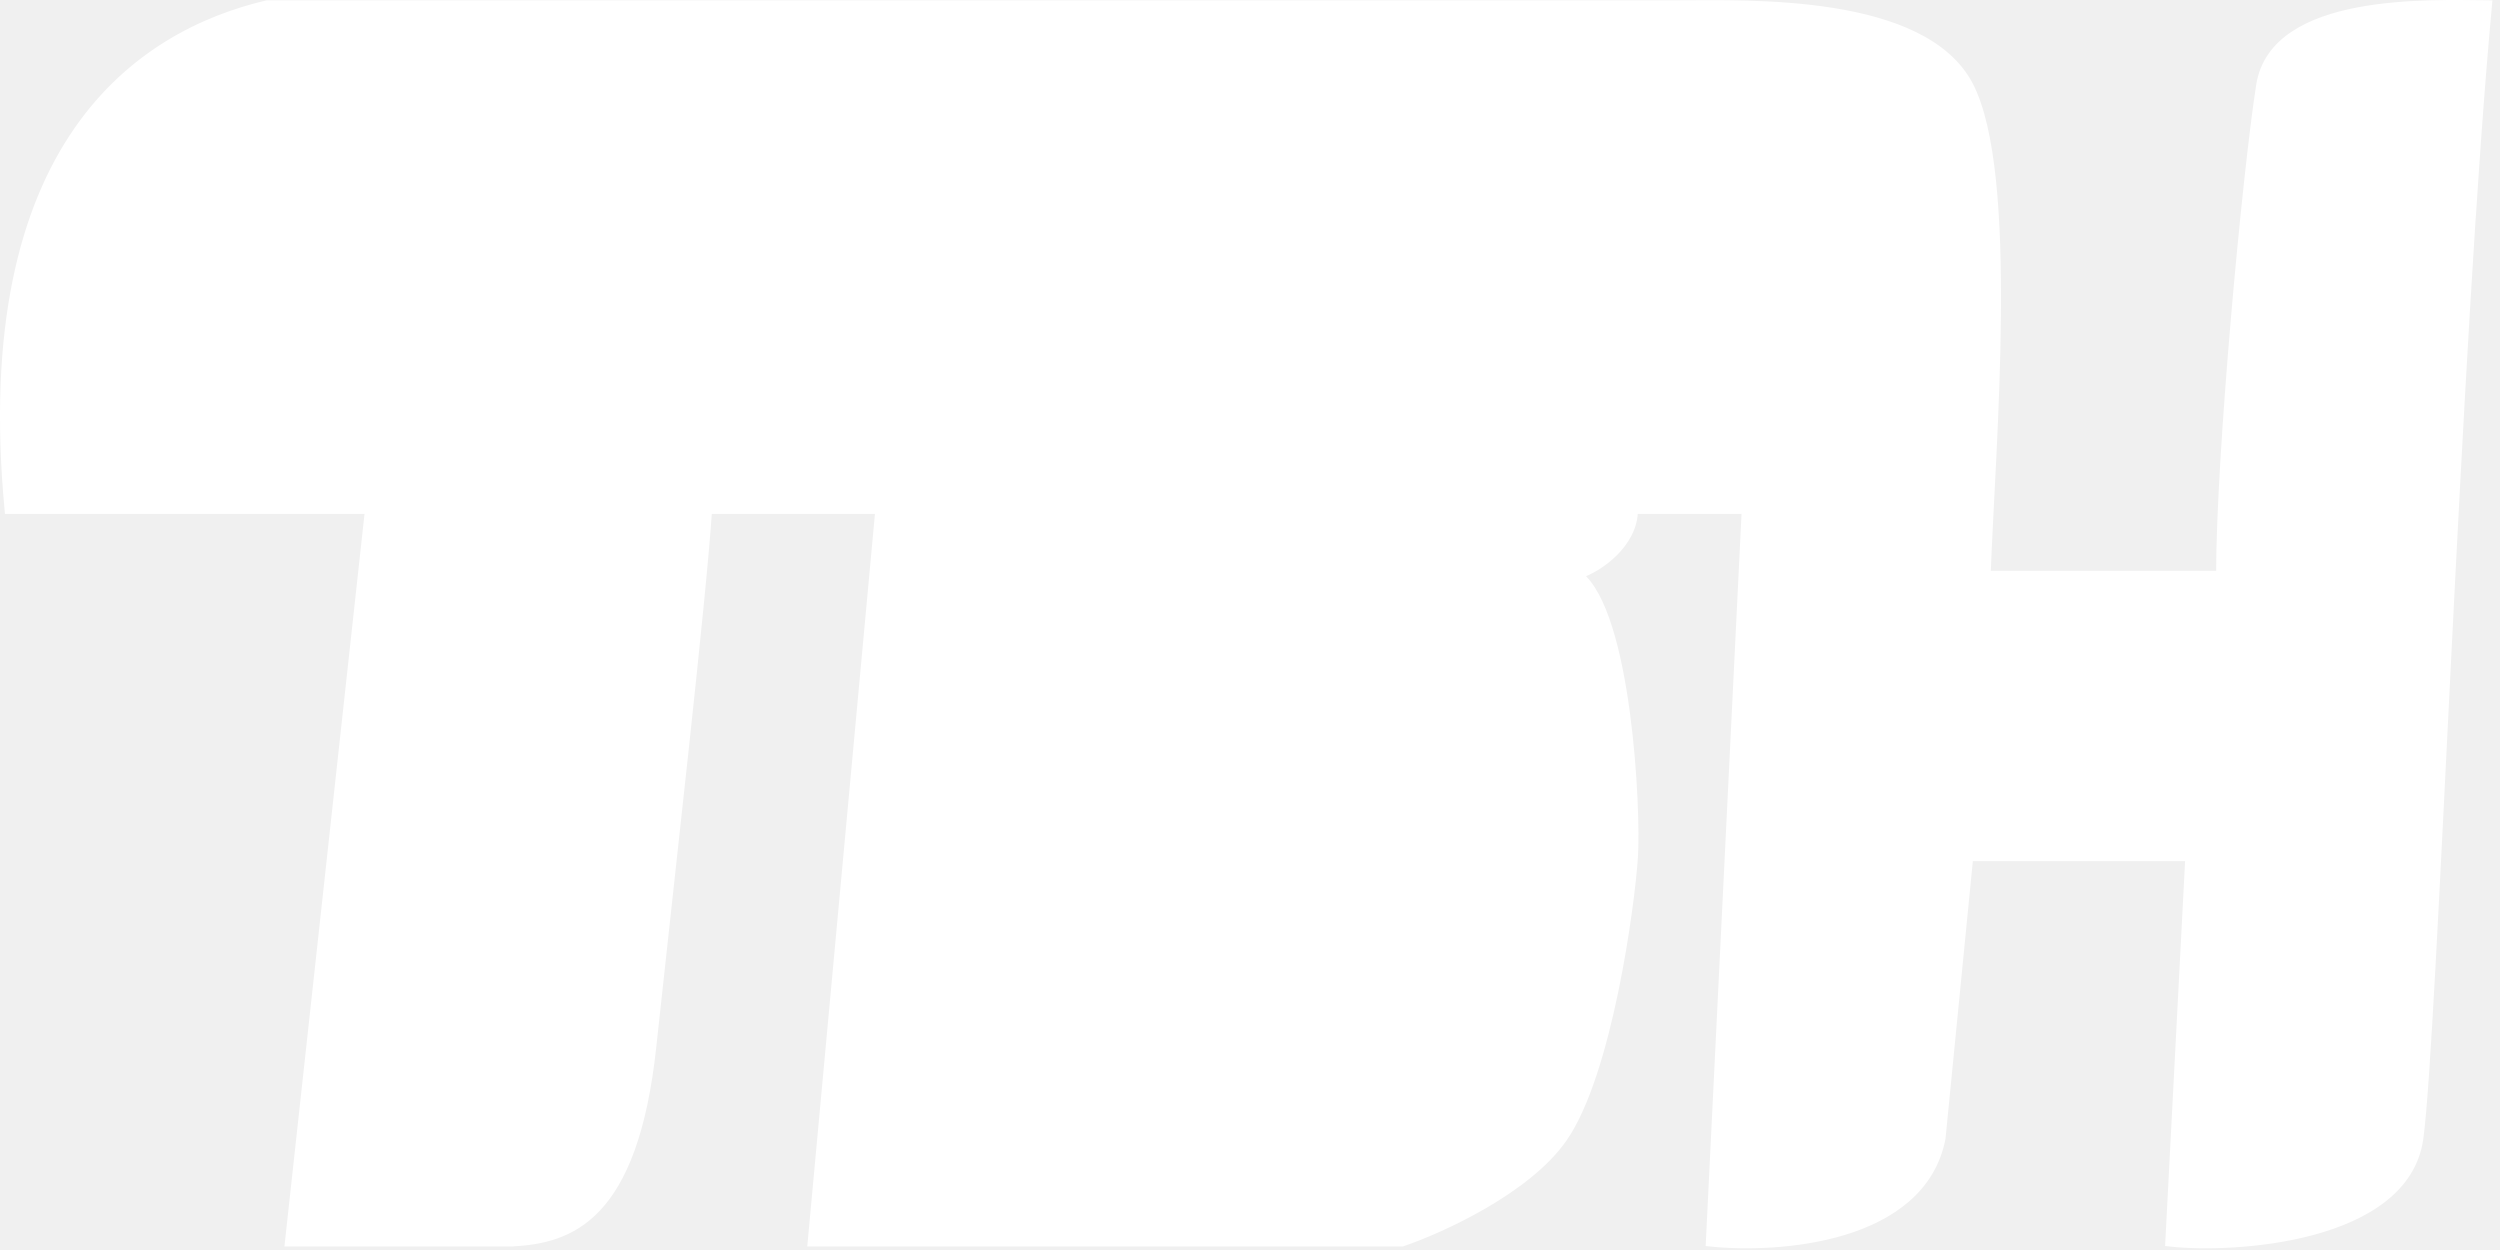
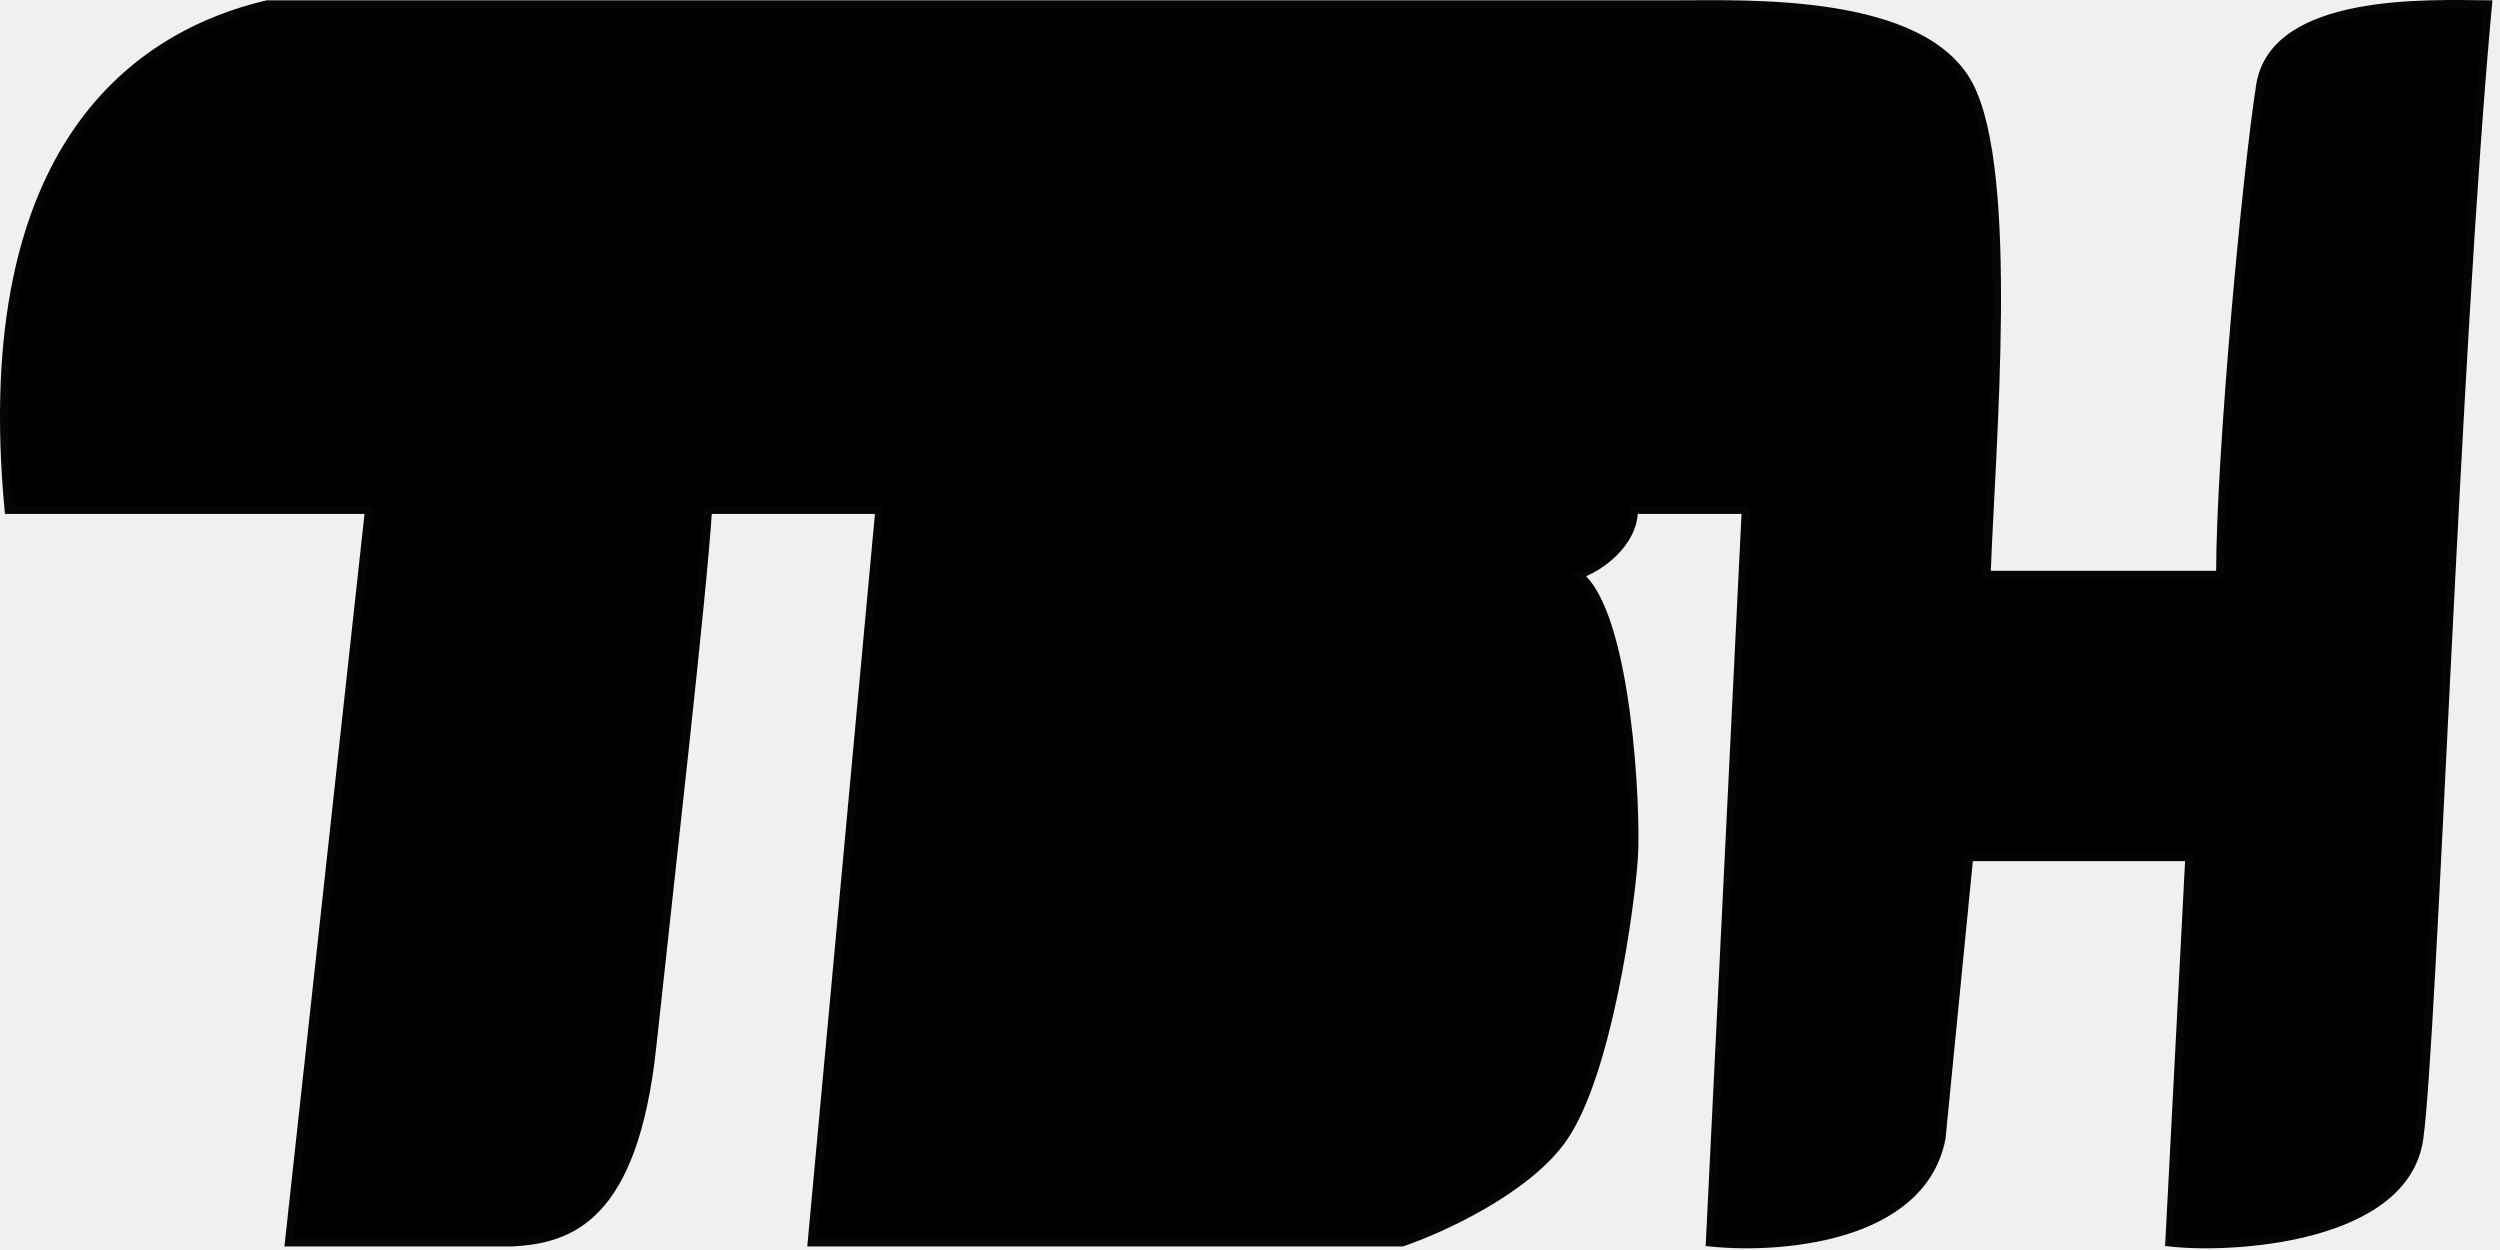
<svg xmlns="http://www.w3.org/2000/svg" width="314" height="157" viewBox="0 0 314 157" fill="none">
-   <path d="M46.34 64.053H1.077C-3.25 18.008 17.673 4.268 33.556 0.538H210.89C219.476 0.538 241.566 -0.323 247.336 10.723C253.105 21.769 250.126 55.914 249.525 72.192H278.843C278.843 57.193 282.121 21.885 283.872 10.723C285.624 -0.44 305.331 0.49 312.5 0.538C308.508 43.559 305.623 130.3 303.871 142.974C302.12 155.648 280.444 156.975 272.46 156.055L274.974 107.656H247.336L243.859 142.974C241.386 155.648 223.425 156.975 214.754 156.055L219.261 64.053H205.224C205.224 68.239 200.888 71.368 198.27 72.192C204.451 76.988 205.61 101.697 205.224 107.656C204.838 113.615 202.004 134.835 196.338 142.974C191.805 149.485 180.97 154.408 176.119 156.055H101.94L110.44 64.053H88.933C88.246 74.954 84.186 110.436 81.931 131.46C79.61 153.104 71.547 155.667 64.335 156.055H36.281L46.34 64.053Z" fill="white" stroke="white" />
+   <path d="M46.34 64.053H1.077C-3.25 18.008 17.673 4.268 33.556 0.538H210.89C219.476 0.538 241.566 -0.323 247.336 10.723C253.105 21.769 250.126 55.914 249.525 72.192H278.843C278.843 57.193 282.121 21.885 283.872 10.723C285.624 -0.44 305.331 0.49 312.5 0.538C308.508 43.559 305.623 130.3 303.871 142.974C302.12 155.648 280.444 156.975 272.46 156.055L274.974 107.656H247.336L243.859 142.974C241.386 155.648 223.425 156.975 214.754 156.055L219.261 64.053H205.224C205.224 68.239 200.888 71.368 198.27 72.192C204.451 76.988 205.61 101.697 205.224 107.656C204.838 113.615 202.004 134.835 196.338 142.974C191.805 149.485 180.97 154.408 176.119 156.055H101.94L110.44 64.053H88.933C88.246 74.954 84.186 110.436 81.931 131.46C79.61 153.104 71.547 155.667 64.335 156.055H36.281L46.34 64.053Z" fill="black" stroke="#050505" />
</svg>
